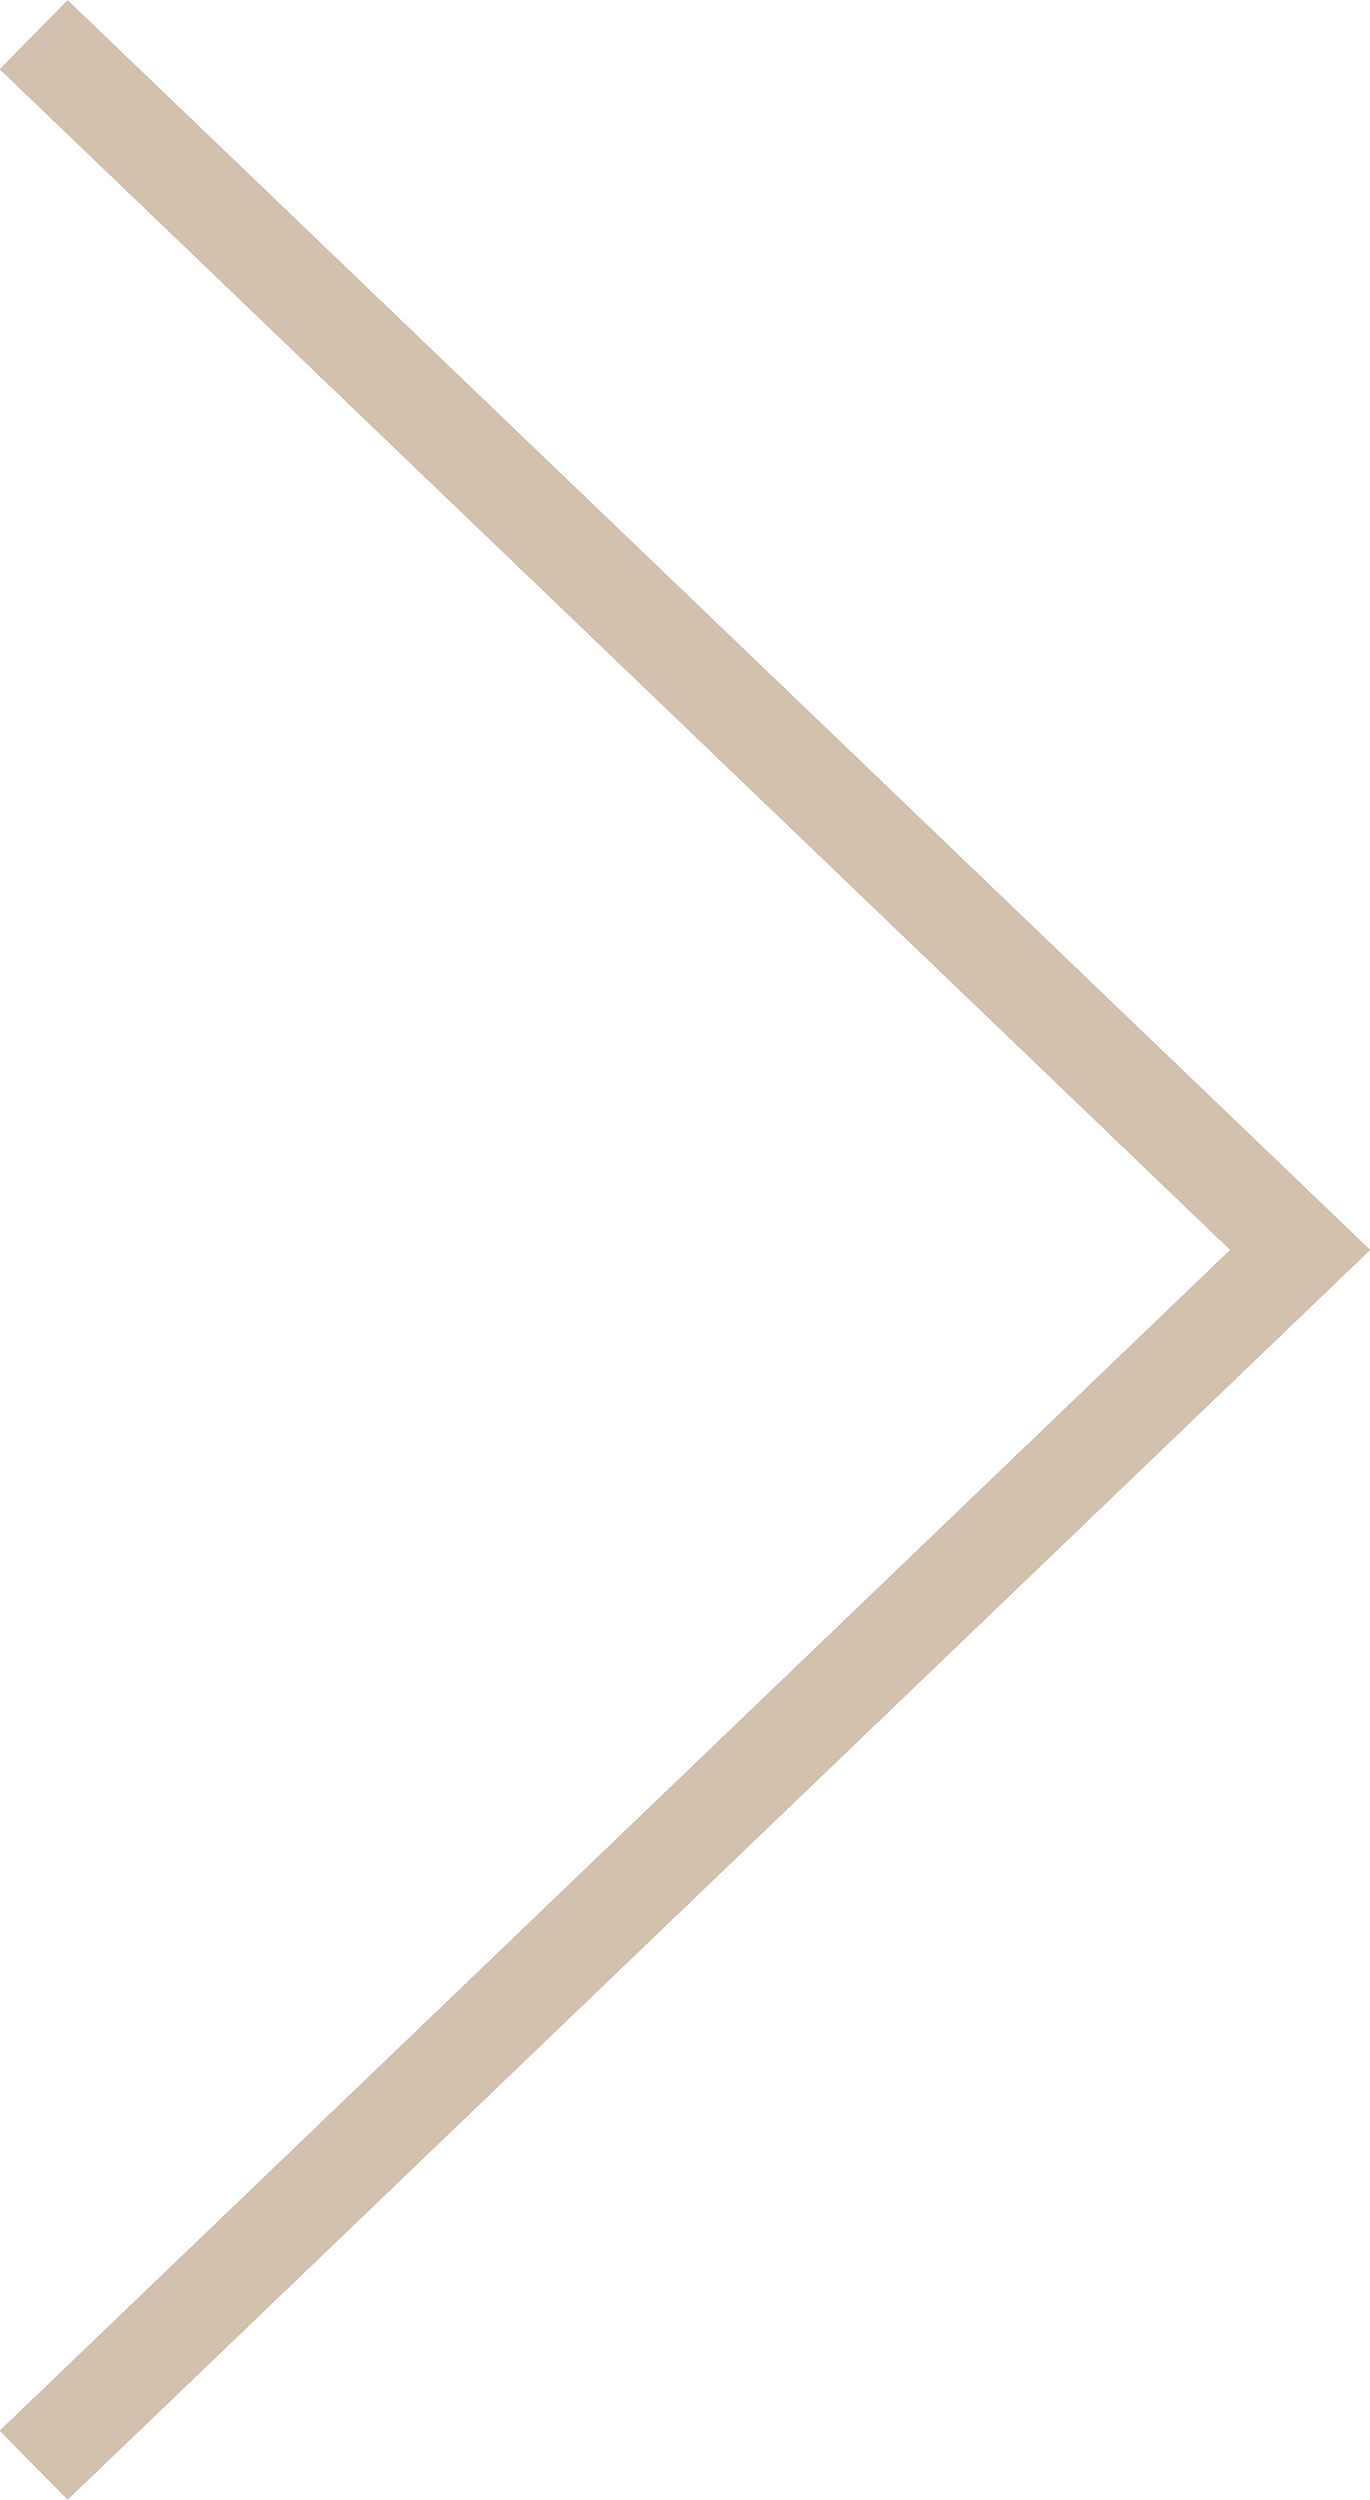
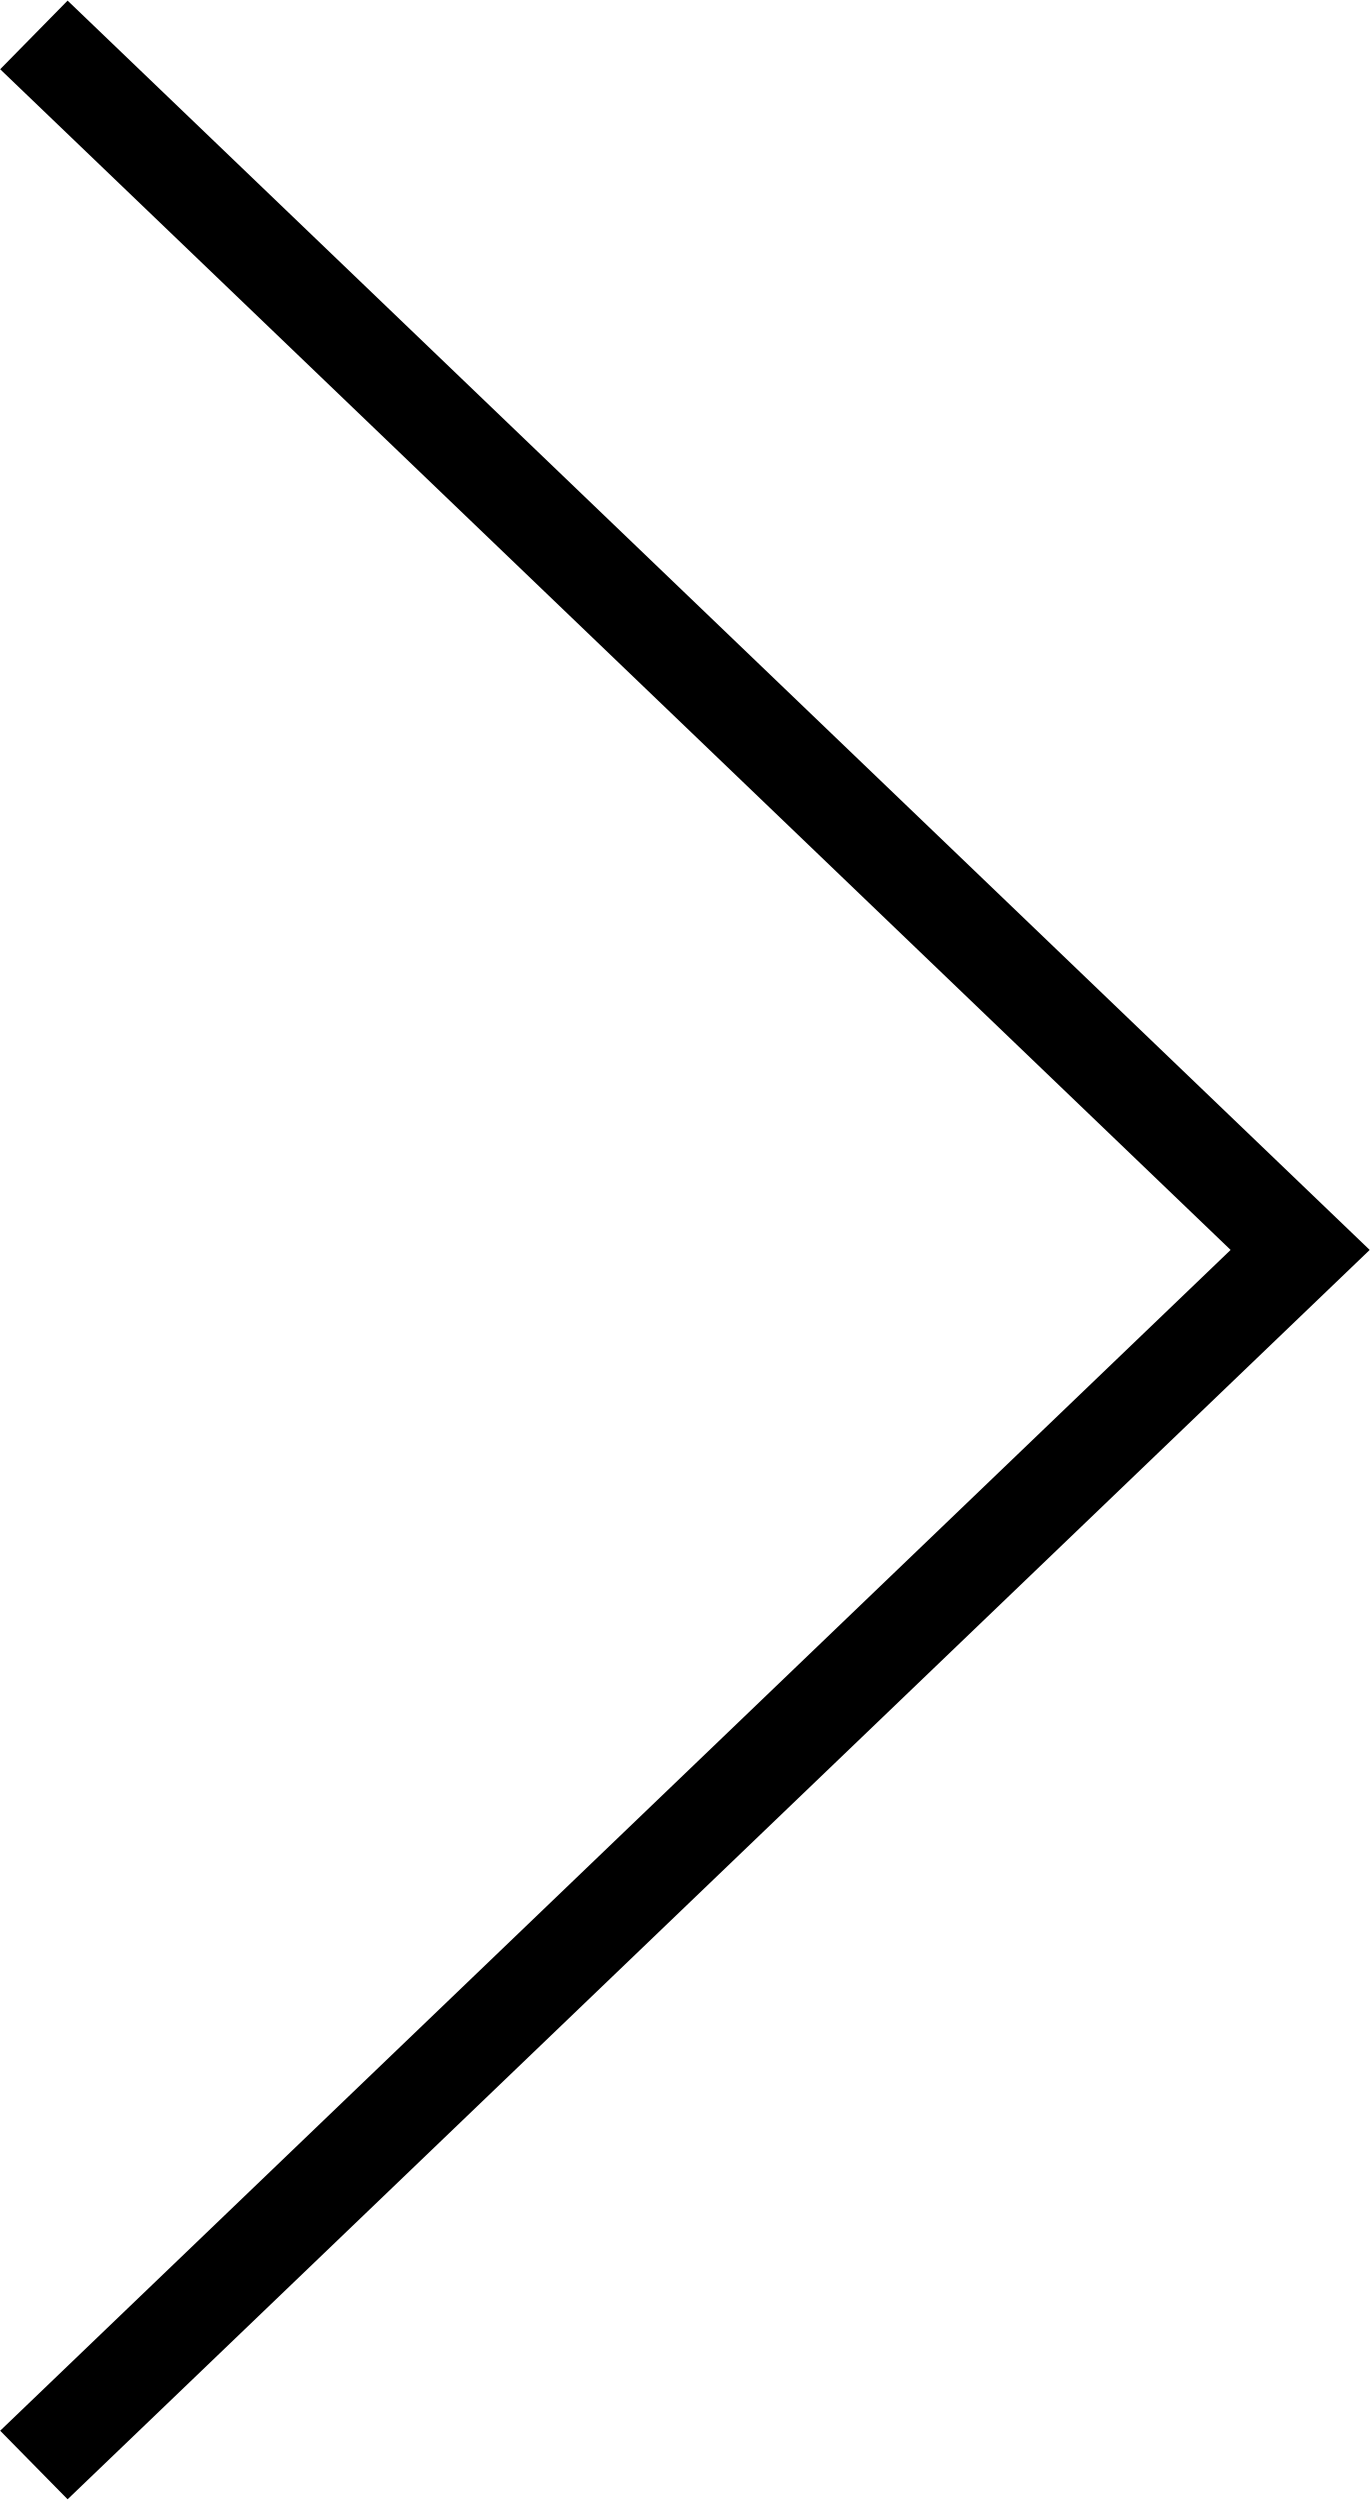
<svg xmlns="http://www.w3.org/2000/svg" width="40px" height="73px">
-   <defs>
-     <filter id="Filter_0">
-       <feFlood flood-color="rgb(211, 193, 173)" flood-opacity="1" result="floodOut" />
-       <feComposite operator="atop" in="floodOut" in2="SourceGraphic" result="compOut" />
-       <feBlend mode="normal" in="compOut" in2="SourceGraphic" />
-     </filter>
-   </defs>
-   <g filter="url(#Filter_0)">
-     <path fill-rule="evenodd" fill="rgb(0, 0, 0)" d="M1.974,72.979 L39.995,36.498 L1.974,0.018 L0.005,2.022 L35.934,36.498 L0.005,70.977 L1.974,72.979 Z" />
+   <g>
+     <path d="M1.974,72.979 L39.995,36.498 L1.974,0.018 L0.005,2.022 L35.934,36.498 L0.005,70.977 L1.974,72.979 Z" />
  </g>
</svg>
